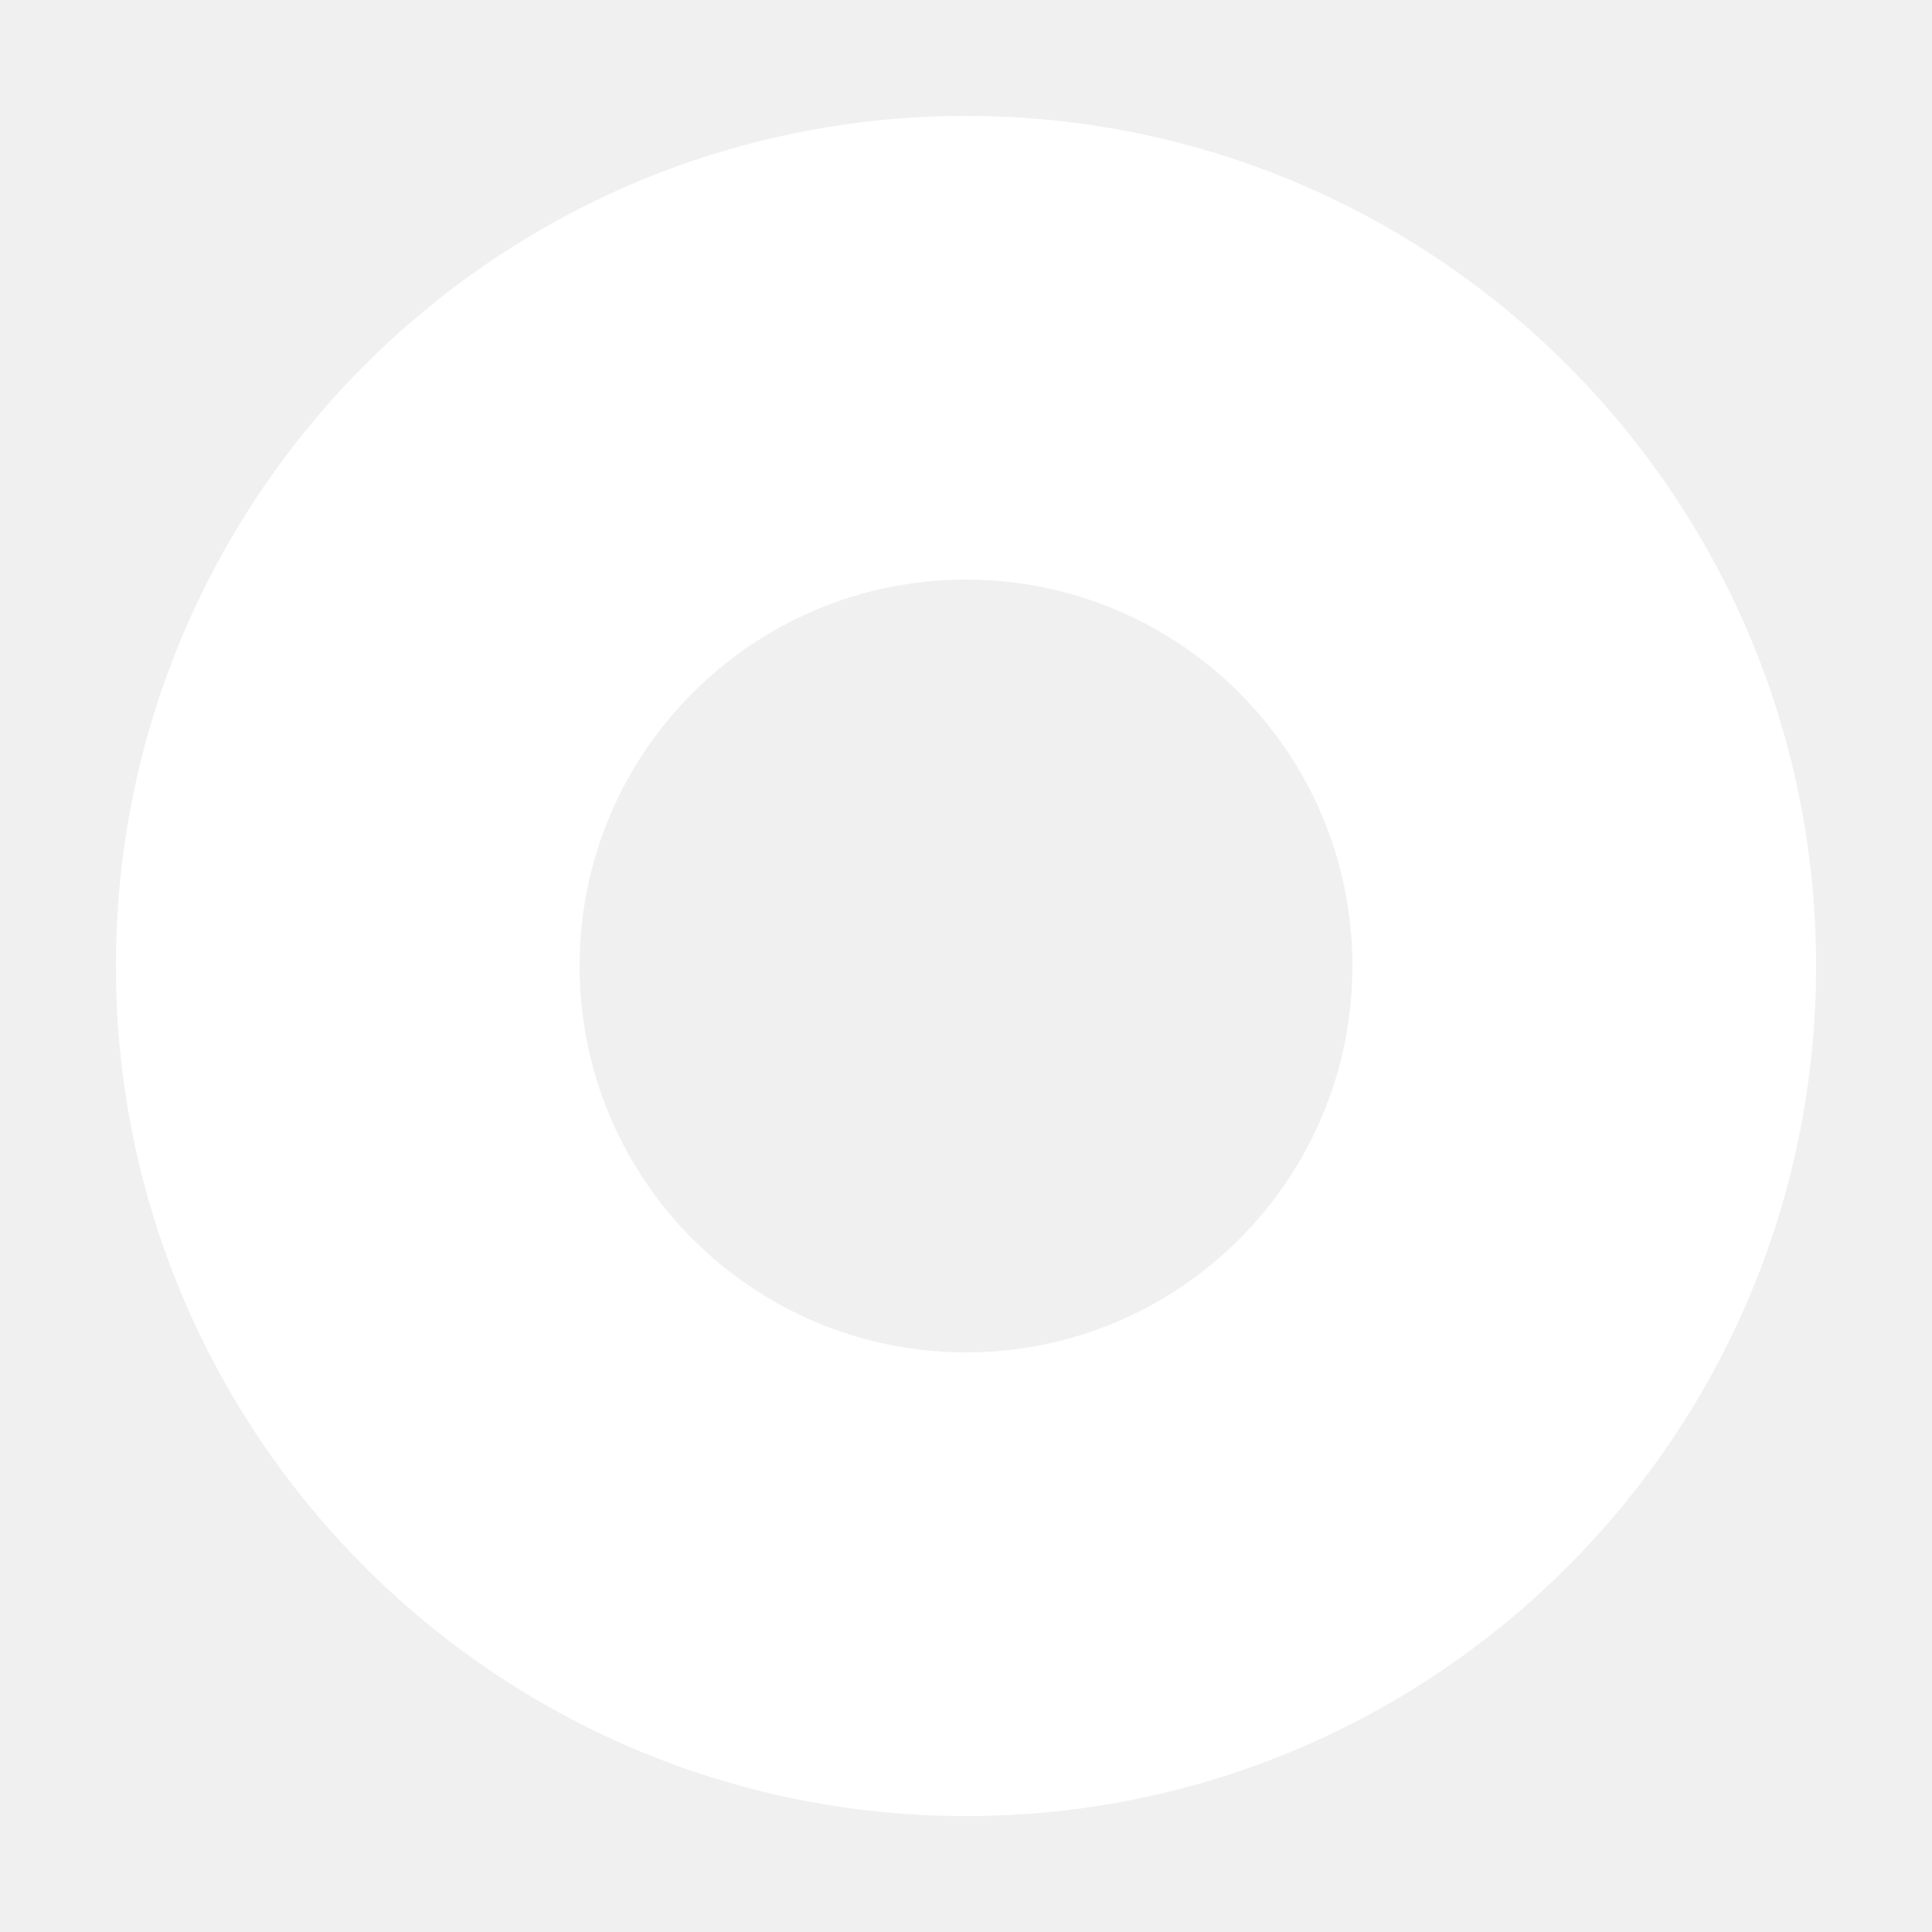
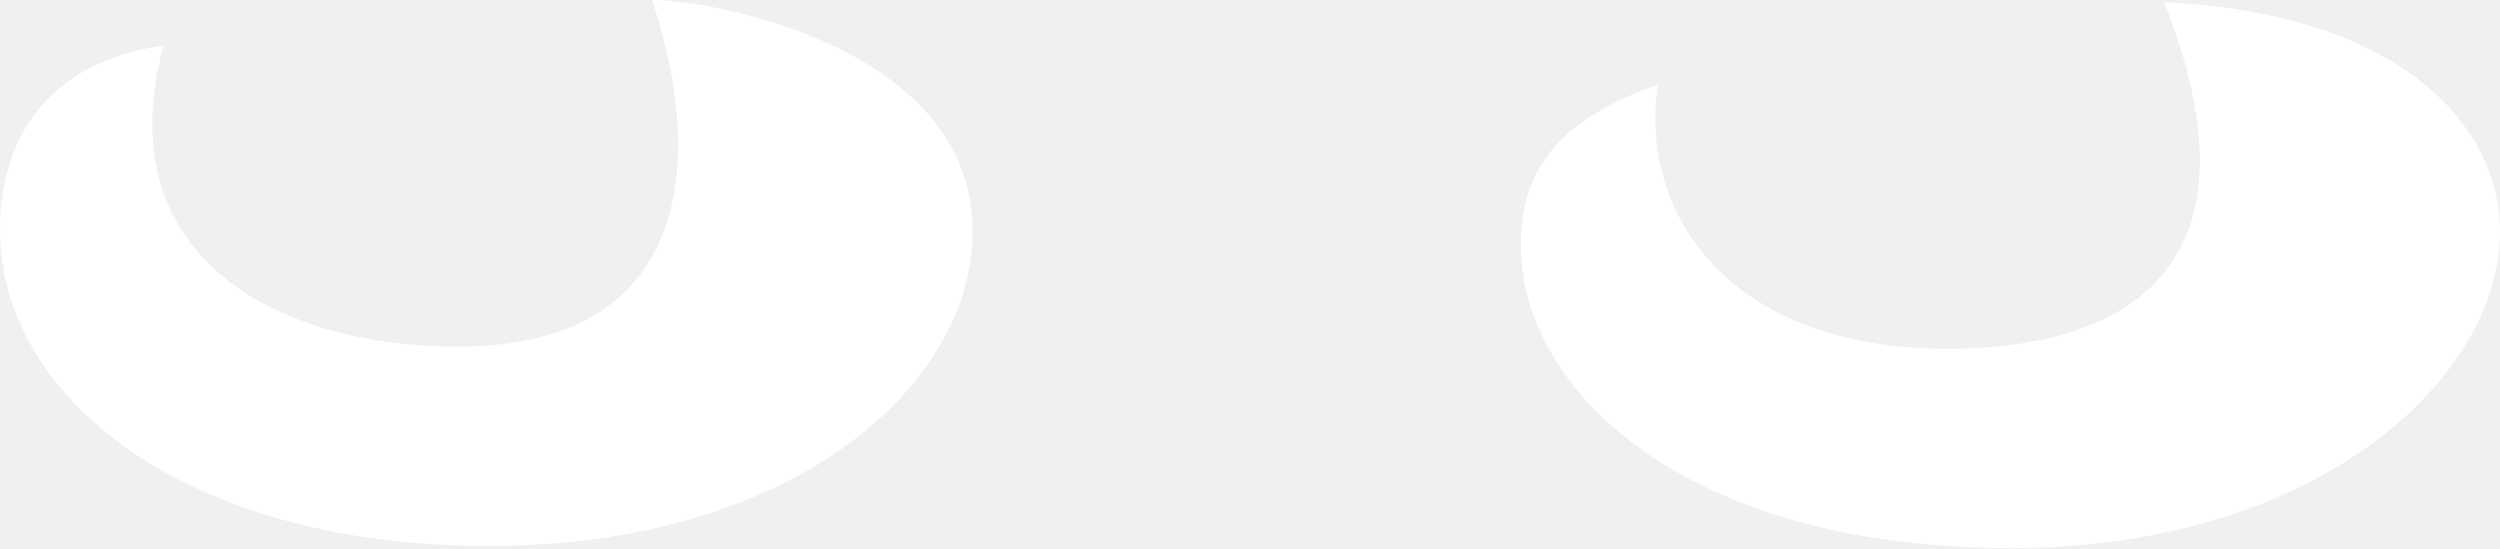
- <svg xmlns="http://www.w3.org/2000/svg" viewBox="0 0 100 100">
-   <path transform="translate(0 0) scale(1)" fill="#FFFFFF" fill-rule="evenodd" d="M50 6a44 44 0 1 1 0 88a44 44 0 0 1 0-88zm0 24a20 20 0 1 0 0 40a20 20 0 0 0 0-40z" />
+ <svg xmlns="http://www.w3.org/2000/svg" viewBox="0 0 185.583 40.688">
+   <path fill="#fff" d="M160.651,0.161 C177.974,0.965 185.583,9.167 185.583,17.208 C185.583,27.983 172.145,40.688 149.317,40.688 C125.033,40.688 112.891,28.948 112.891,18.173 C112.891,11.740 116.776,8.524 123.091,6.272 C121.633,15.278 127.786,25.892 144.623,25.892 C156.279,25.892 168.908,21.068 160.651,0.161 Z M48.407,0.000 C52.941,0.000 72.206,3.538 72.206,17.208 C72.206,28.465 59.093,40.527 36.265,40.527 C13.599,40.527 0.000,29.430 0.000,17.047 C0.000,10.614 3.238,4.664 12.142,3.377 C7.933,18.816 20.237,25.731 33.998,25.731 C50.836,25.731 52.617,12.705 48.407,0.000Z" />
</svg>
